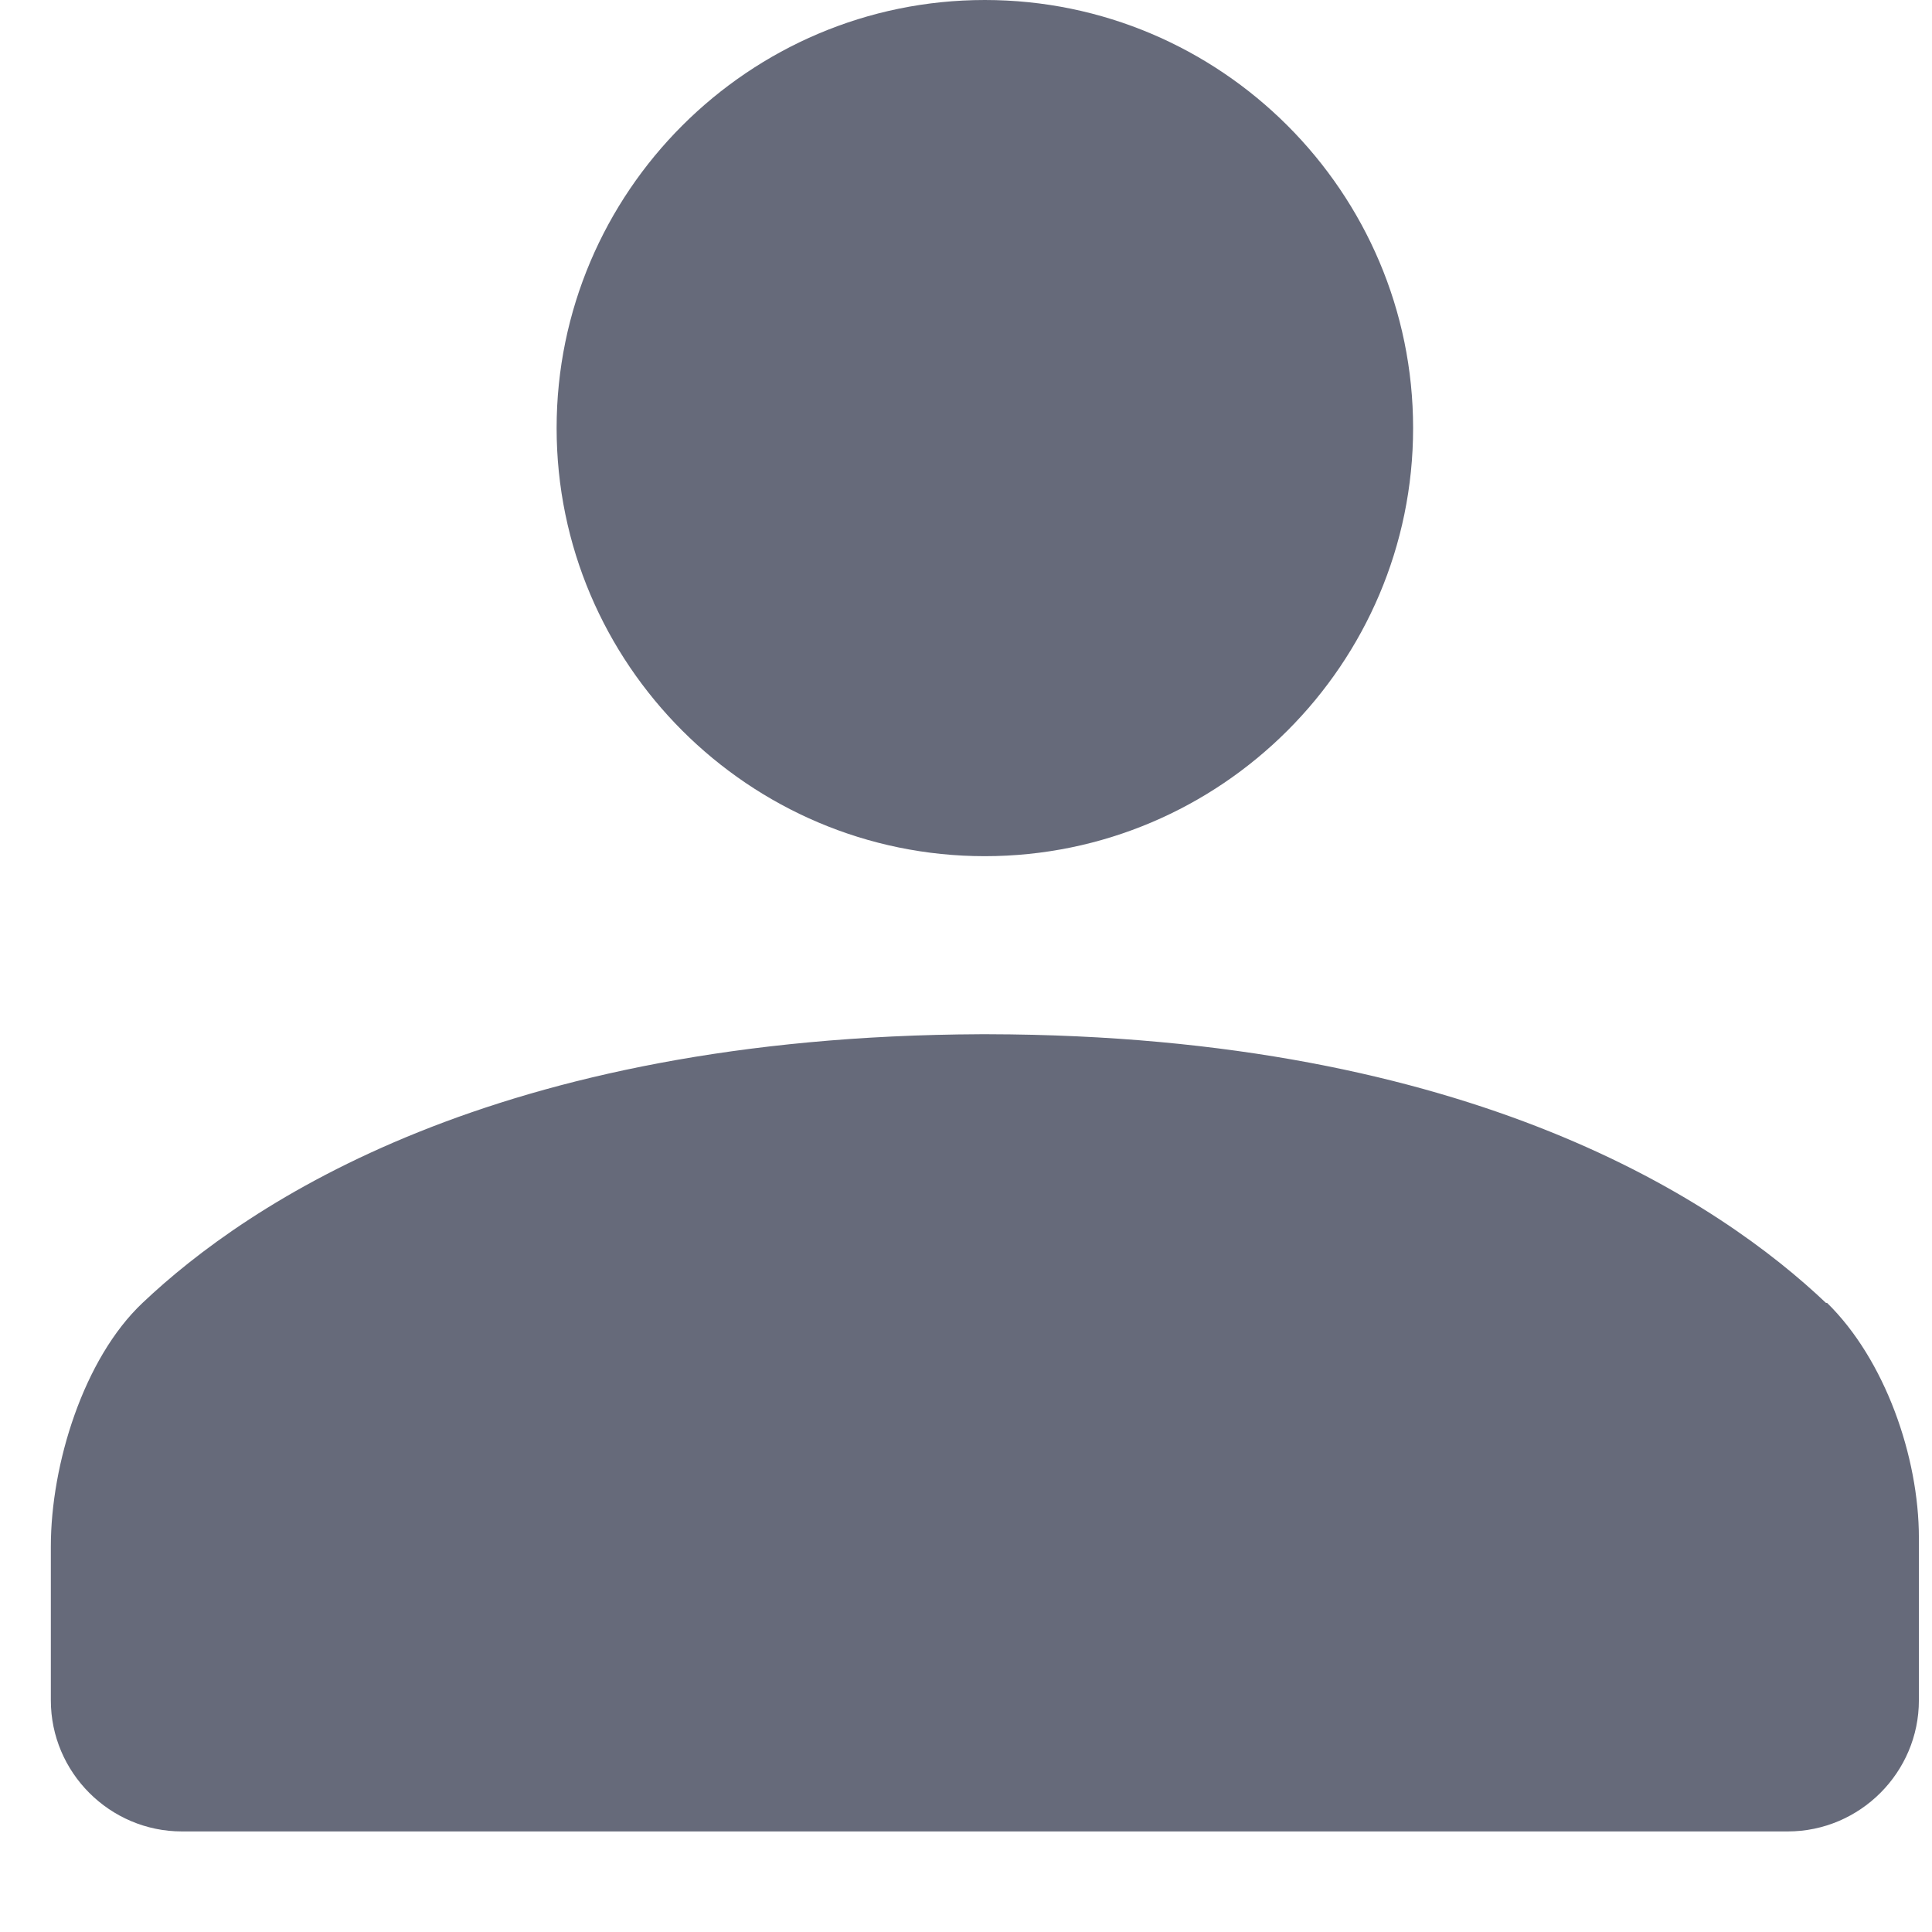
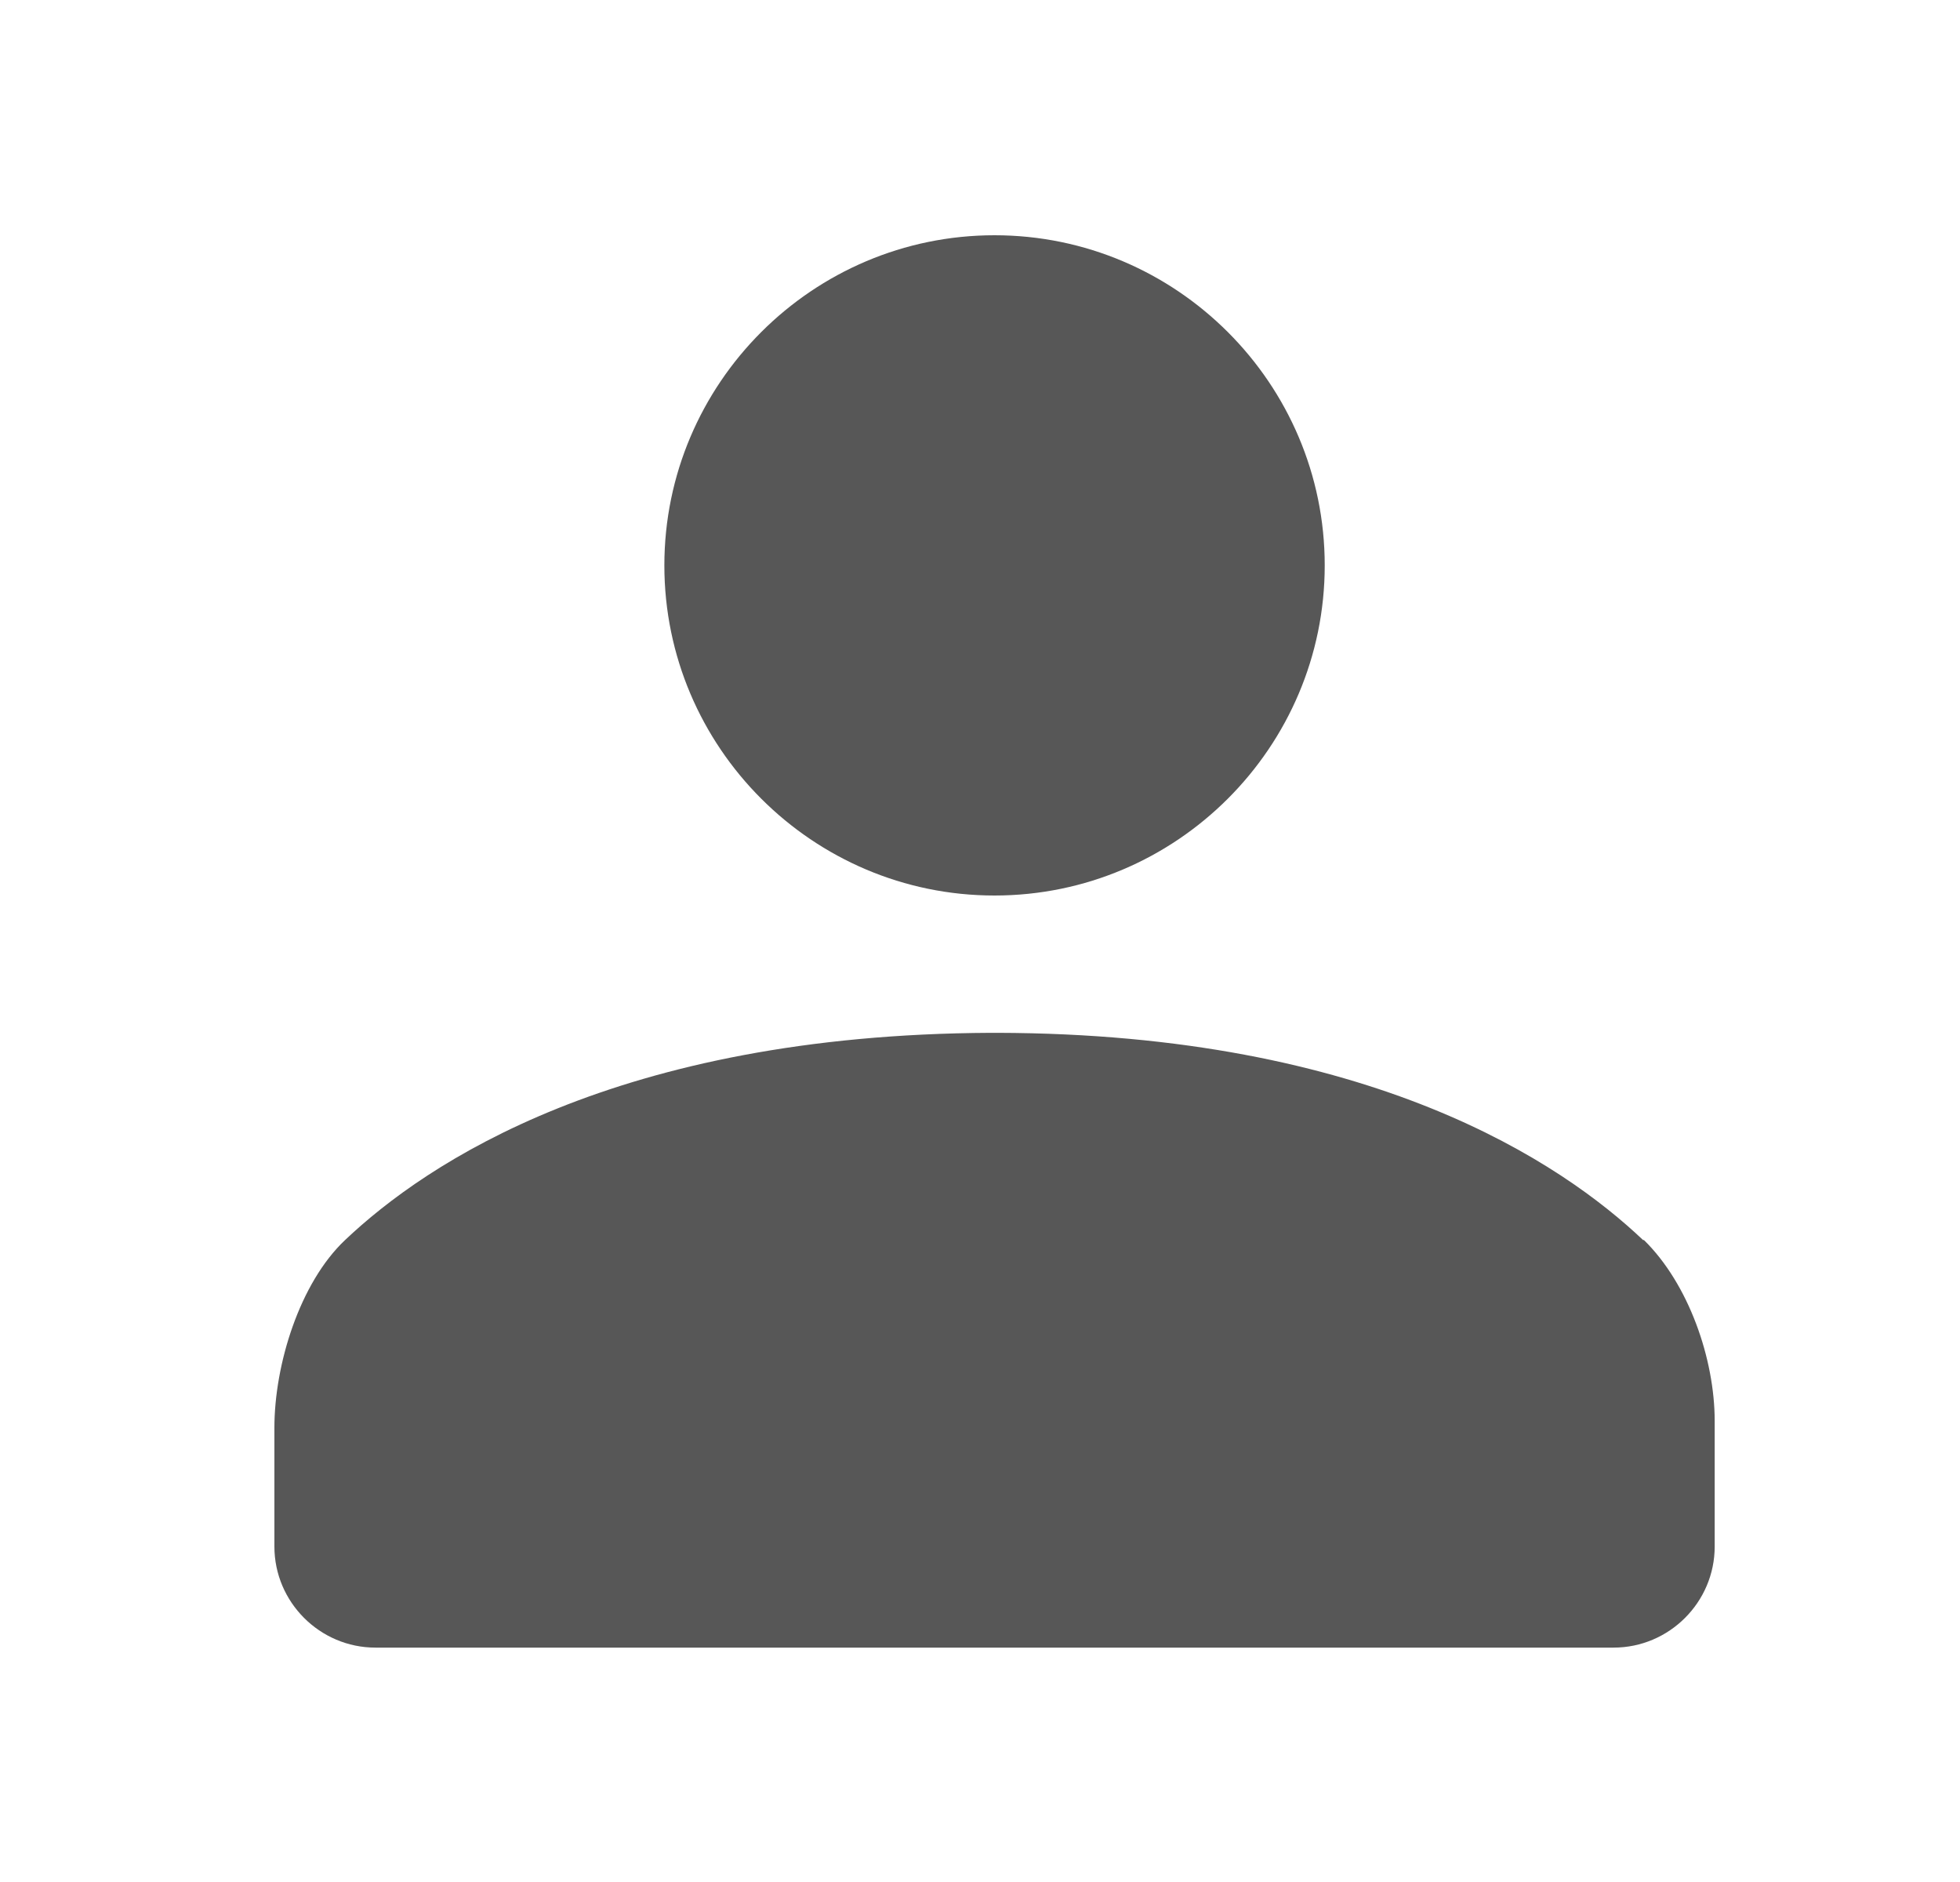
- <svg xmlns="http://www.w3.org/2000/svg" width="19" height="19" viewBox="0 0 19 19" fill="none">
-   <path fill-rule="evenodd" clip-rule="evenodd" d="M13.897 4.21C13.897 6.53 12.006 8.42 9.685 8.42C7.365 8.42 5.474 6.53 5.474 4.21C5.474 1.89 7.365 0 9.685 0C12.006 0 13.897 1.89 13.897 4.21ZM9.718 10.171C14.498 10.181 16.926 11.835 17.957 12.813H17.968C18.538 13.371 18.871 14.327 18.871 15.122V16.722C18.871 17.431 18.291 18.011 17.581 18.011H1.789C1.08 18.011 0.5 17.431 0.5 16.722V15.208C0.5 14.402 0.822 13.36 1.402 12.813C2.434 11.835 4.862 10.192 9.642 10.171H9.718Z" fill="#666A7A" />
+ <svg xmlns="http://www.w3.org/2000/svg" width="25" height="24" viewBox="0 0 25 24" fill="none">
+   <path fill-rule="evenodd" clip-rule="evenodd" d="M16.897 7.21C16.897 9.53 15.006 11.42 12.685 11.42C10.365 11.42 8.474 9.53 8.474 7.21C8.474 4.89 10.365 3 12.685 3C15.006 3 16.897 4.89 16.897 7.21ZM12.717 13.171C17.498 13.181 19.926 14.835 20.957 15.813H20.968C21.538 16.371 21.871 17.327 21.871 18.122V19.722C21.871 20.431 21.291 21.011 20.581 21.011H4.789C4.08 21.011 3.5 20.431 3.5 19.722V18.208C3.5 17.402 3.822 16.36 4.402 15.813C5.434 14.835 7.862 13.192 12.642 13.171H12.717Z" fill="#575757" />
</svg>
